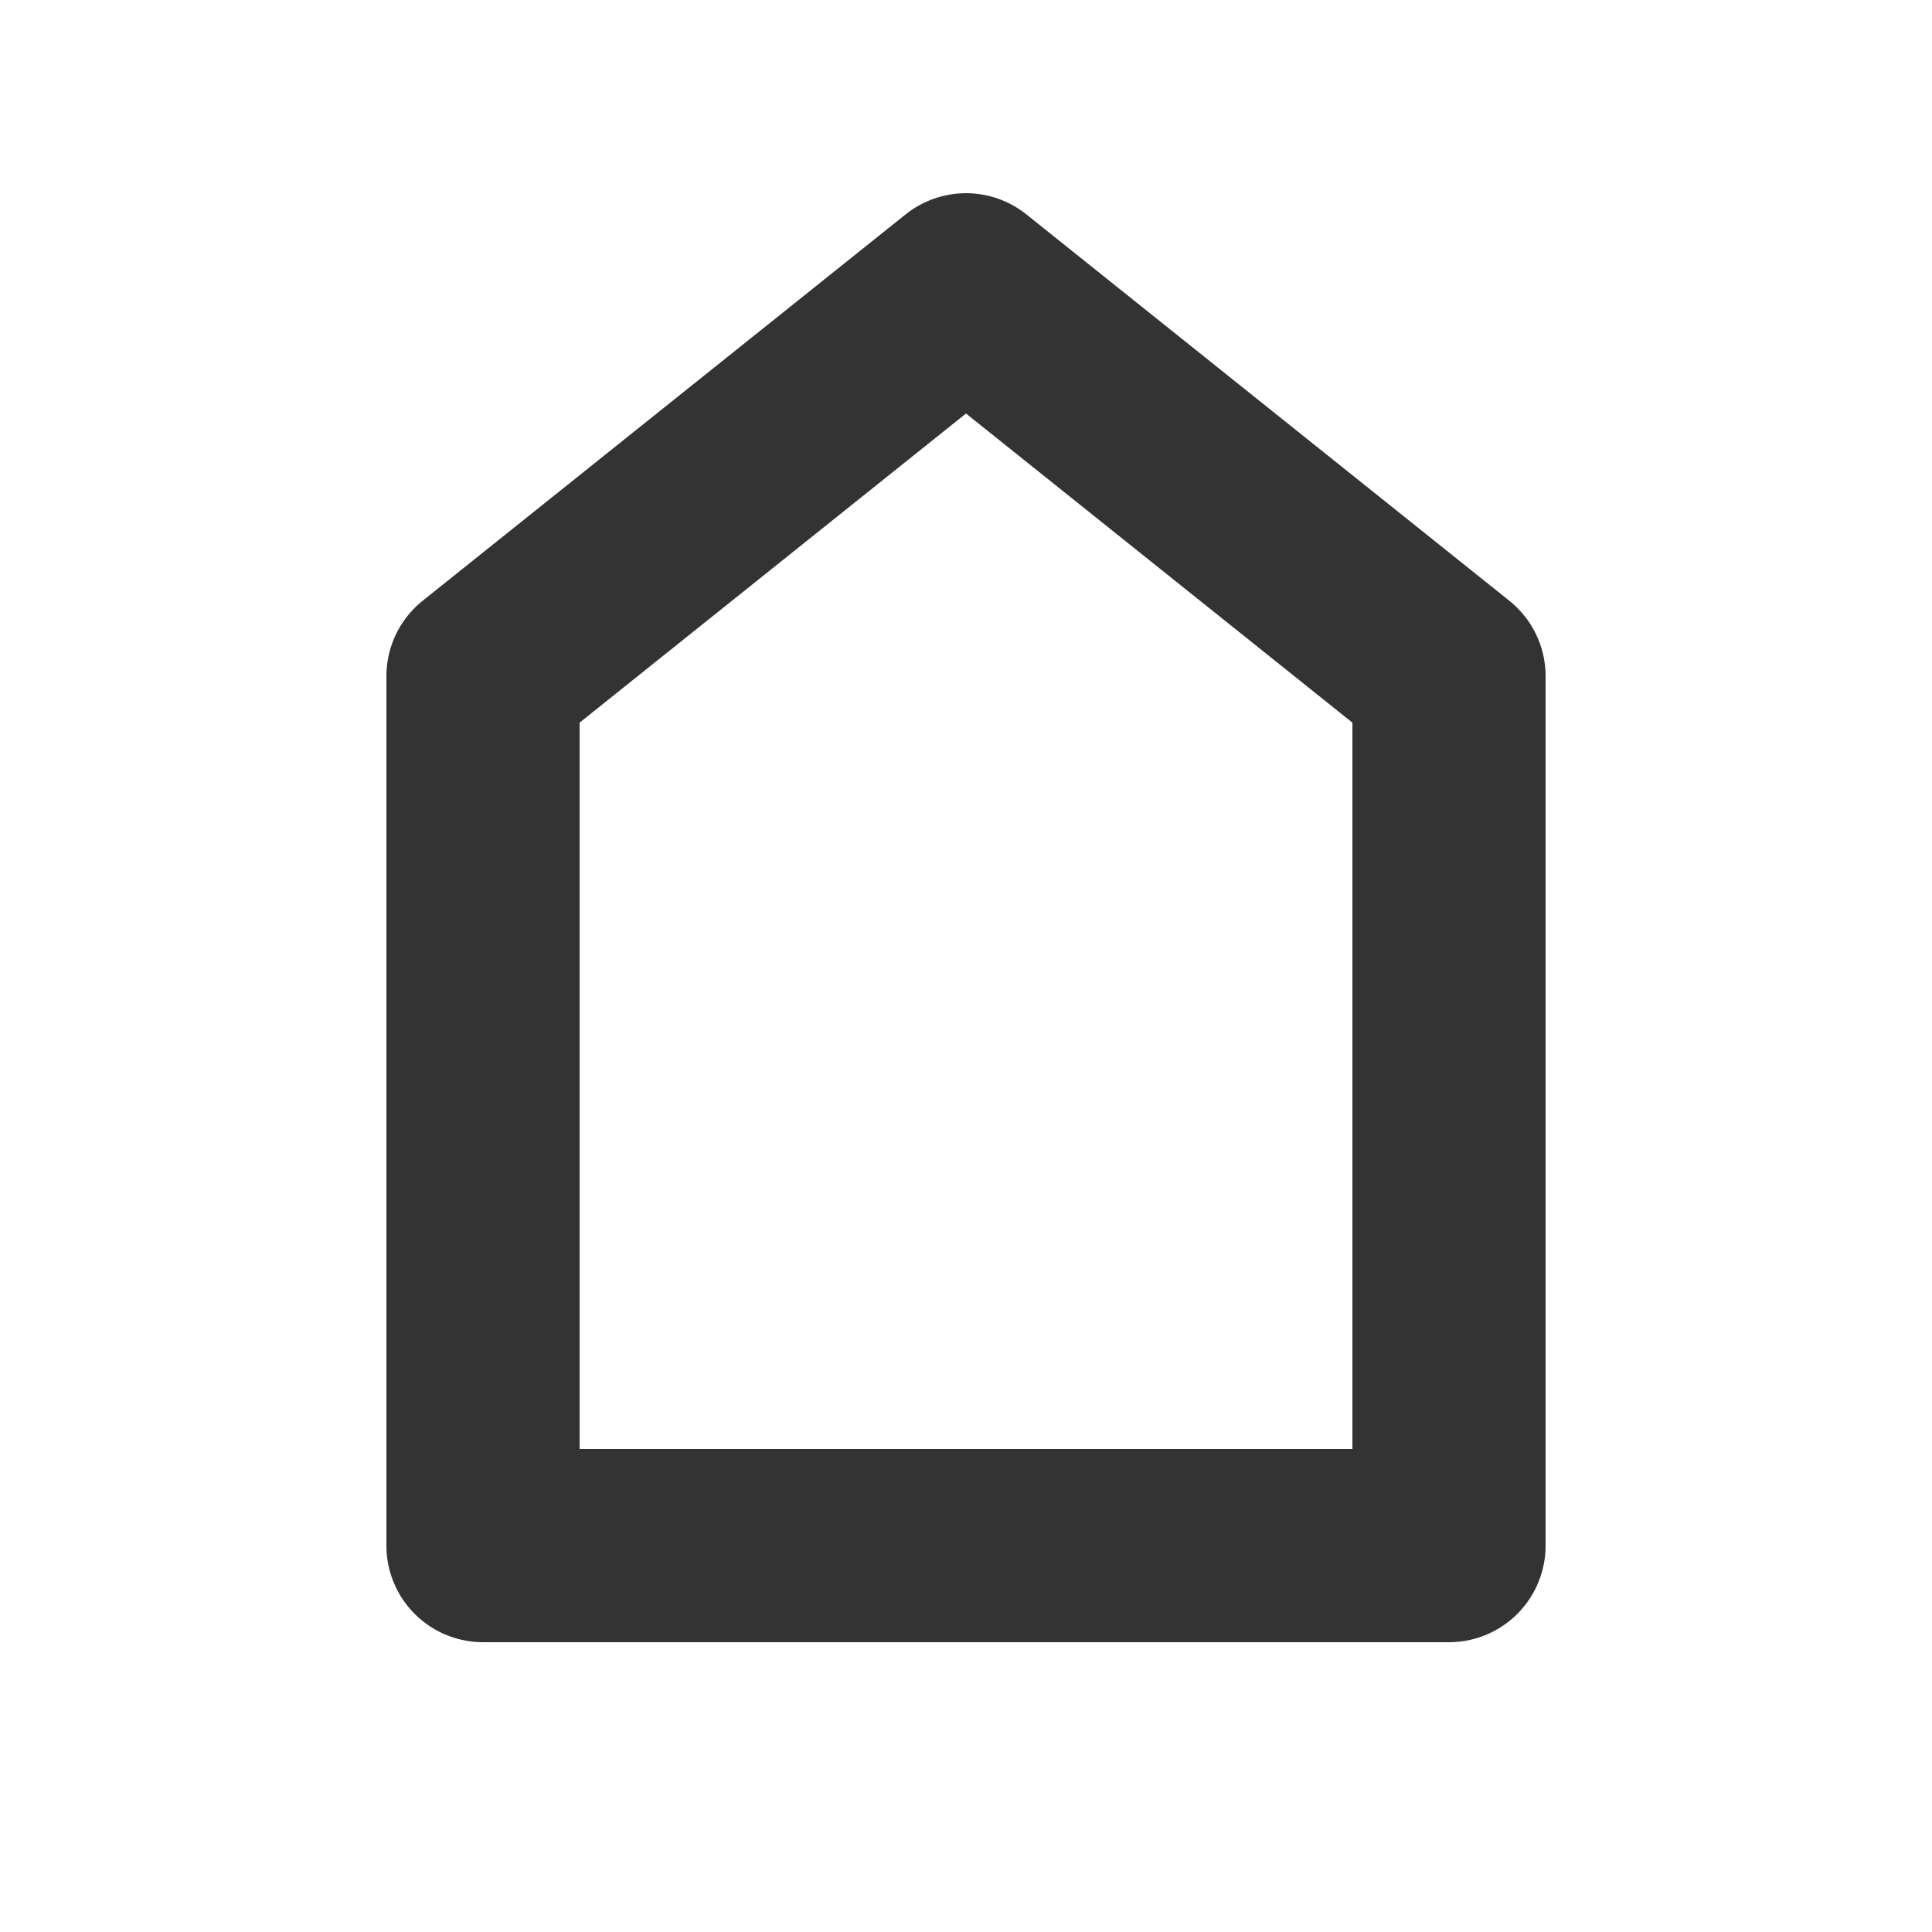
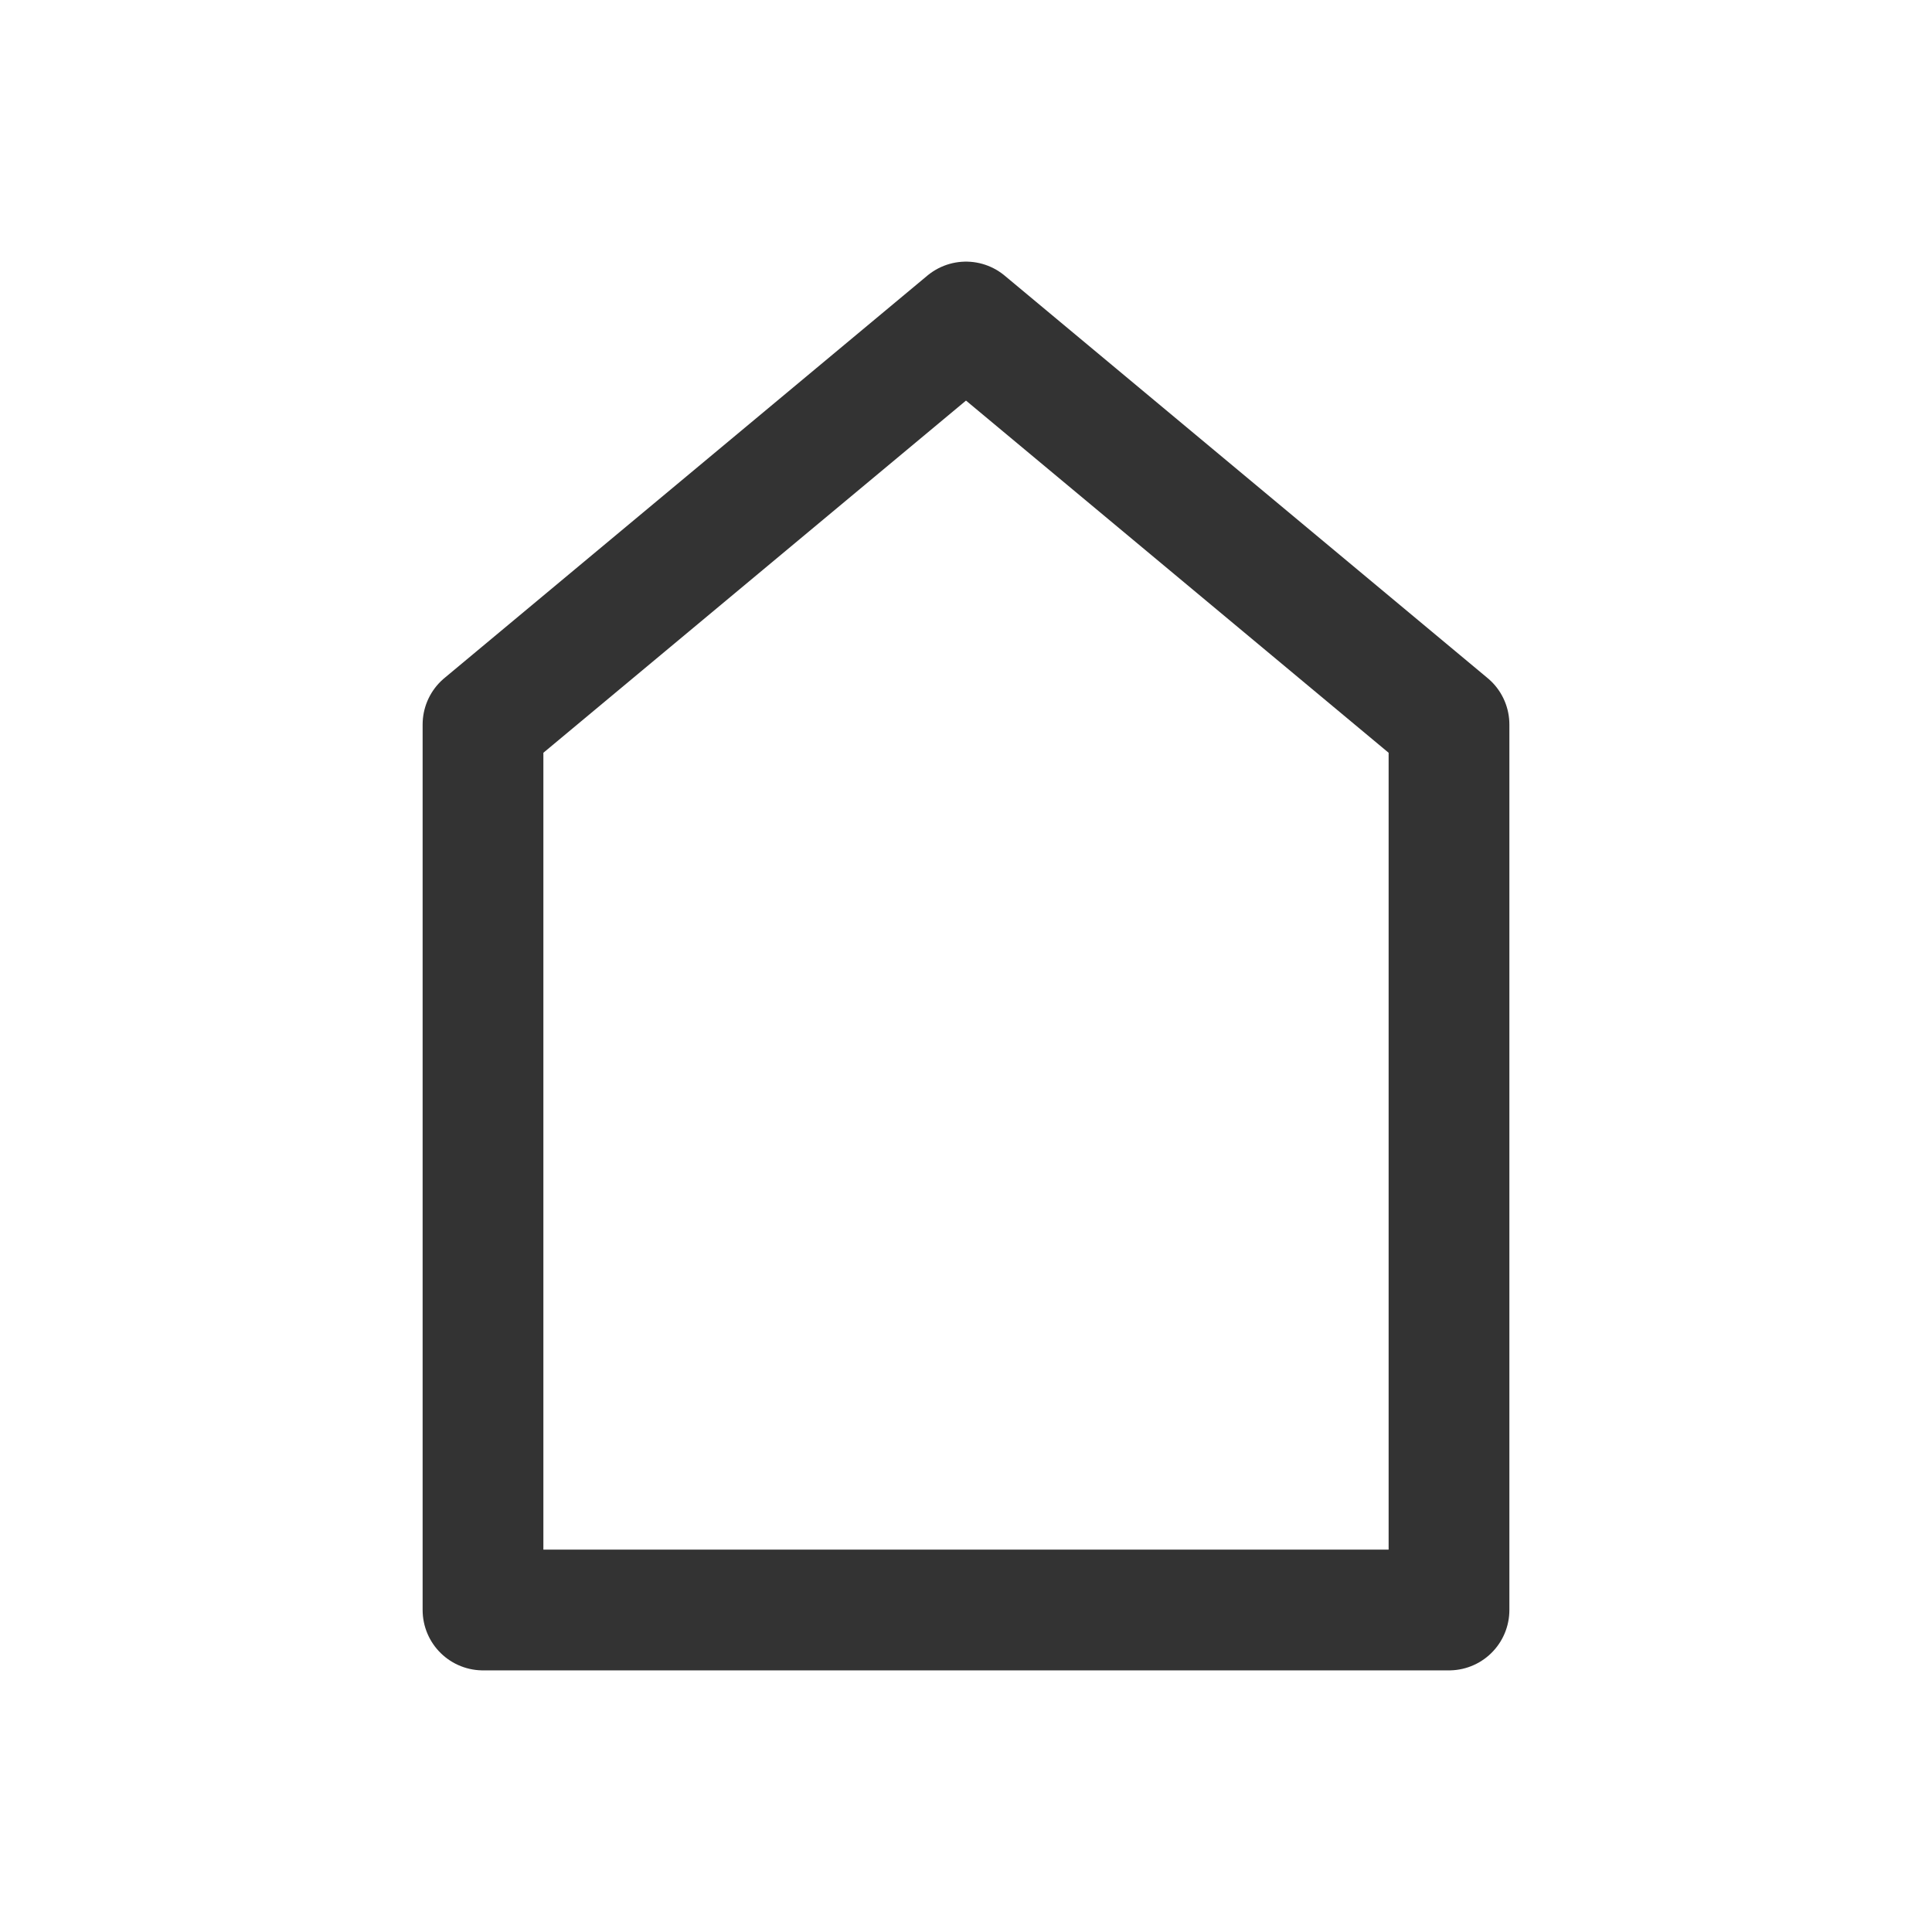
- <svg xmlns="http://www.w3.org/2000/svg" width="400" height="400" viewBox="0 0 400 400" version="1.1" id="svg5">
-   <defs id="defs2" />
+ <svg xmlns="http://www.w3.org/2000/svg" width="240" height="240" id="svg5" version="1.1">
+   <defs id="defs2">
+     </defs>
  <g id="layer1">
-     <path style="fill:none;stroke:#333333;stroke-width:40;stroke-linecap:round;stroke-linejoin:round;stroke-miterlimit:4;stroke-dasharray:none;stroke-opacity:1" d="M 200,60 100,140 V 320 H 300 V 140 Z" id="path854" />
+     <path style="fill:none;stroke:#333333;stroke-width:15;stroke-linecap:round;stroke-linejoin:round;stroke-miterlimit:4;stroke-dasharray:none;stroke-opacity:1" d="M 120,40 60,90 V 200 H 180 V 90 Z" id="path857" />
  </g>
</svg>
